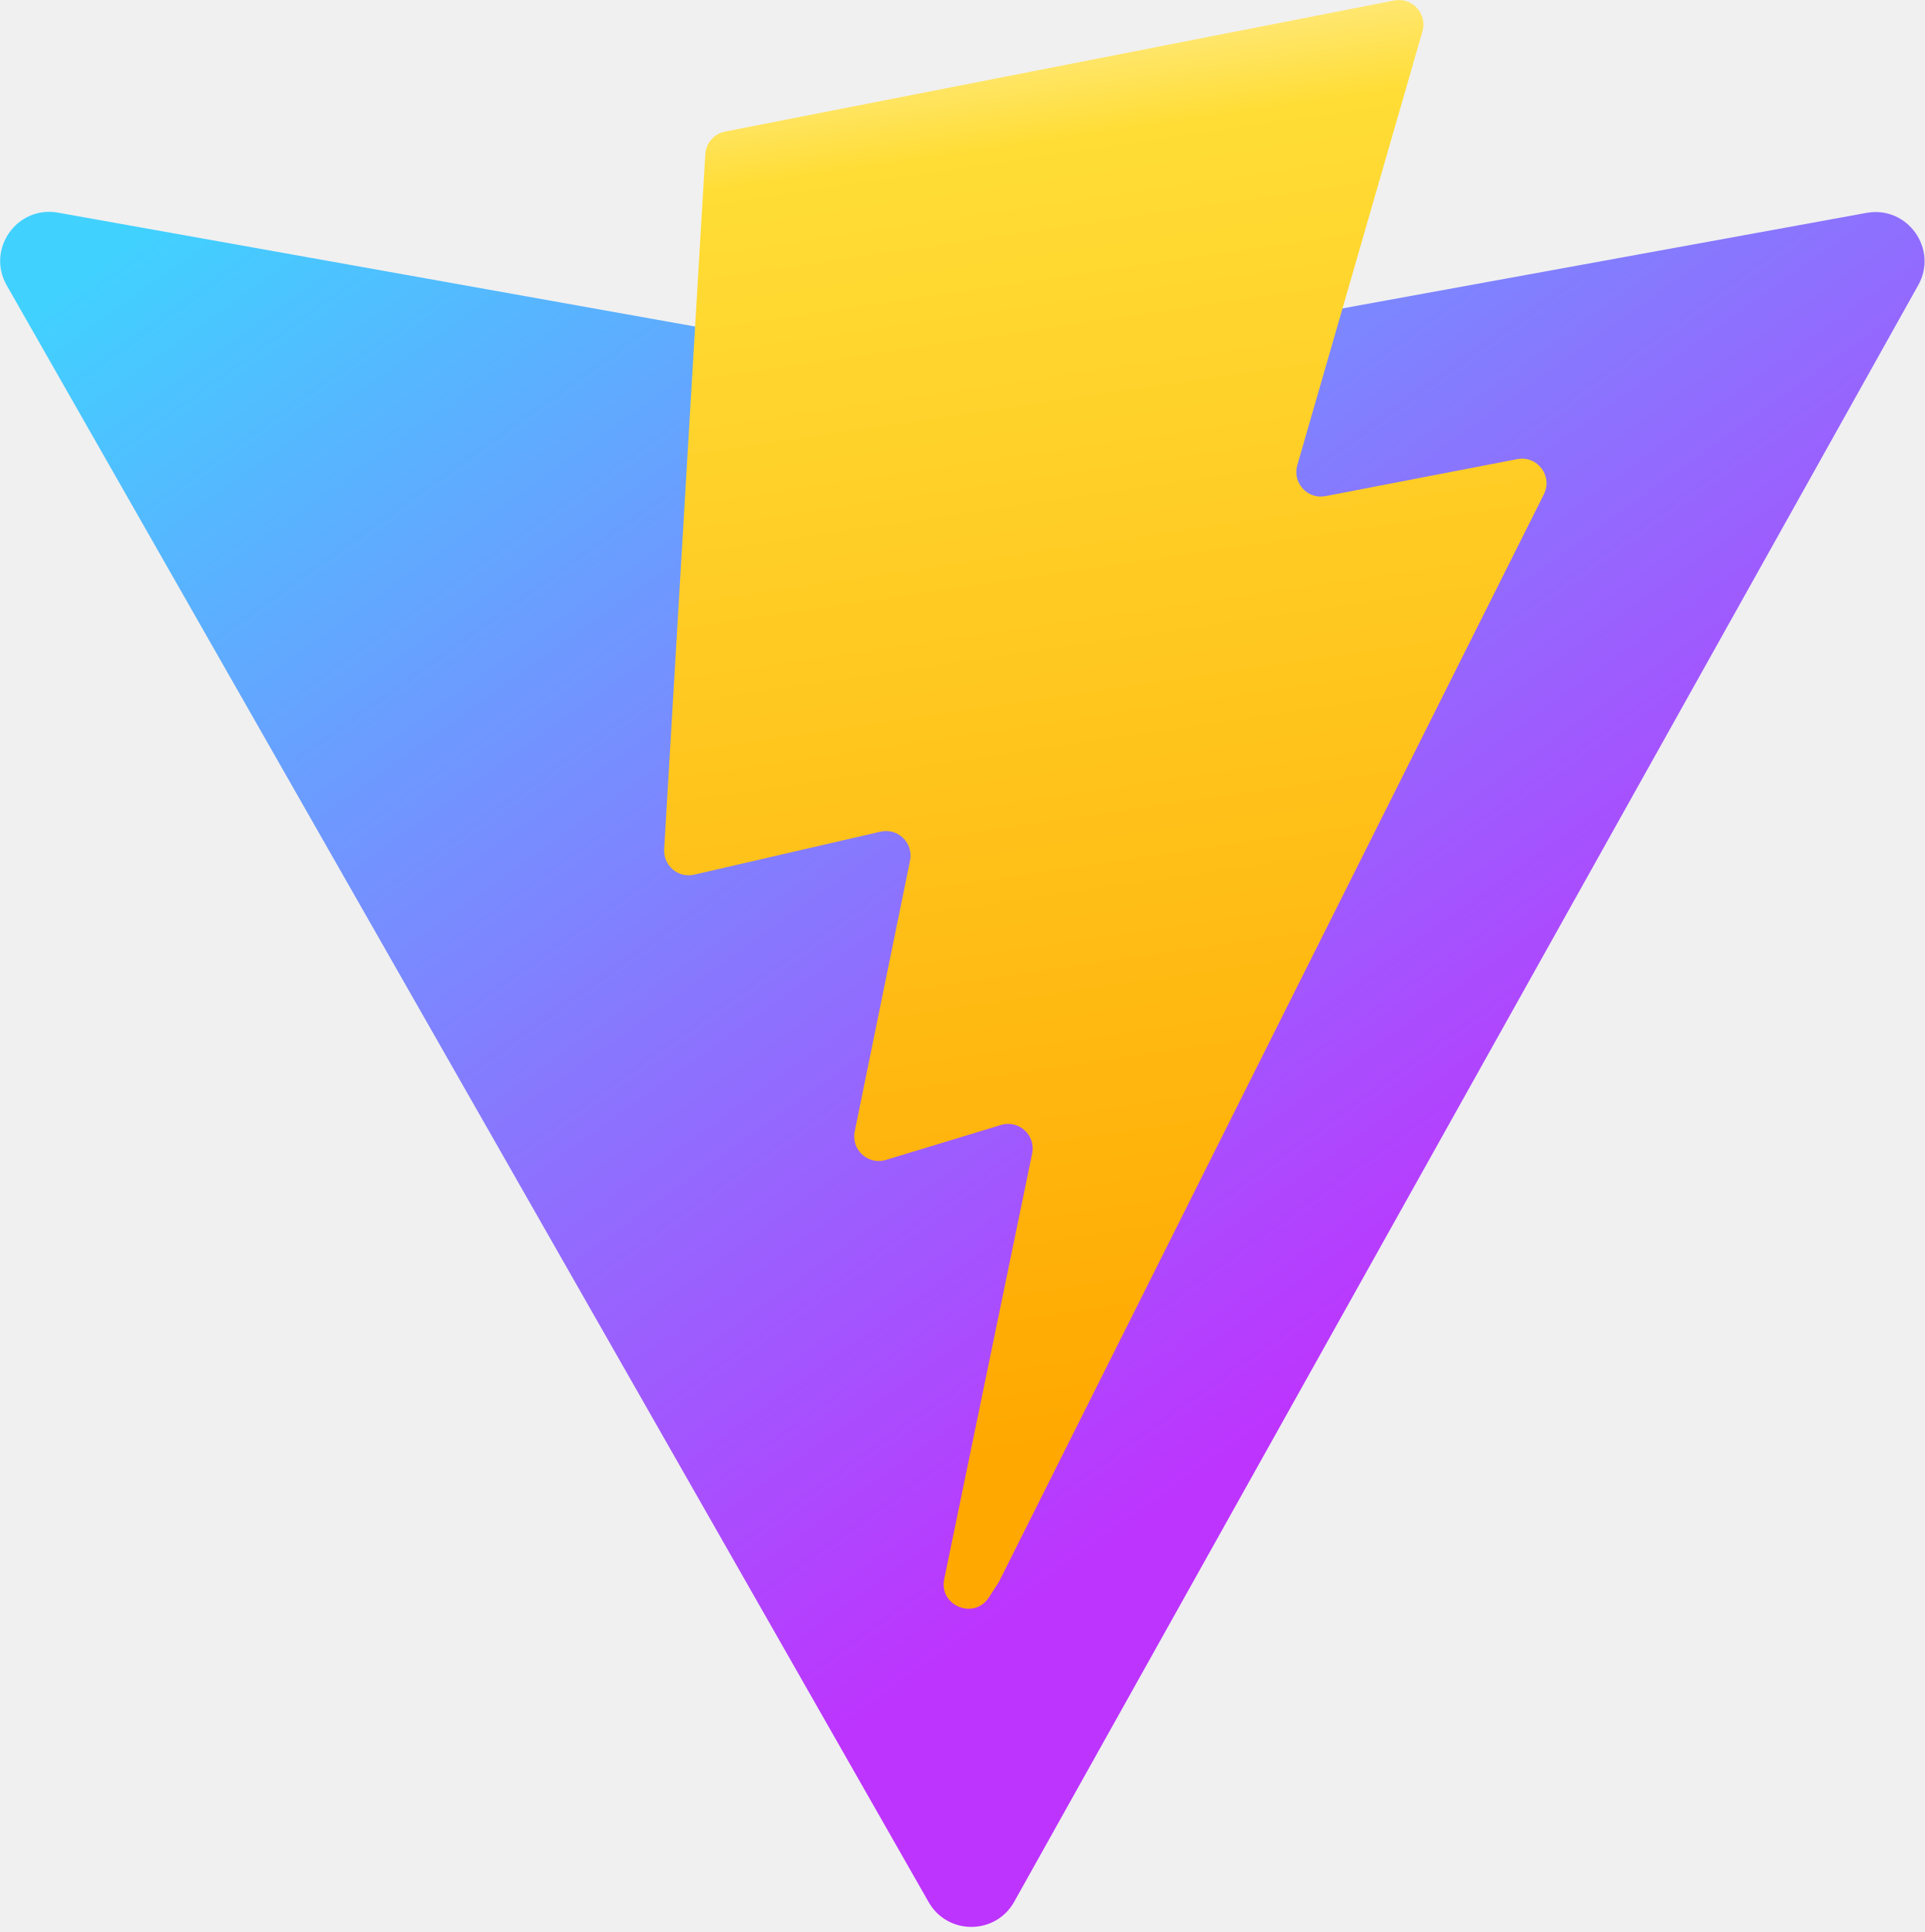
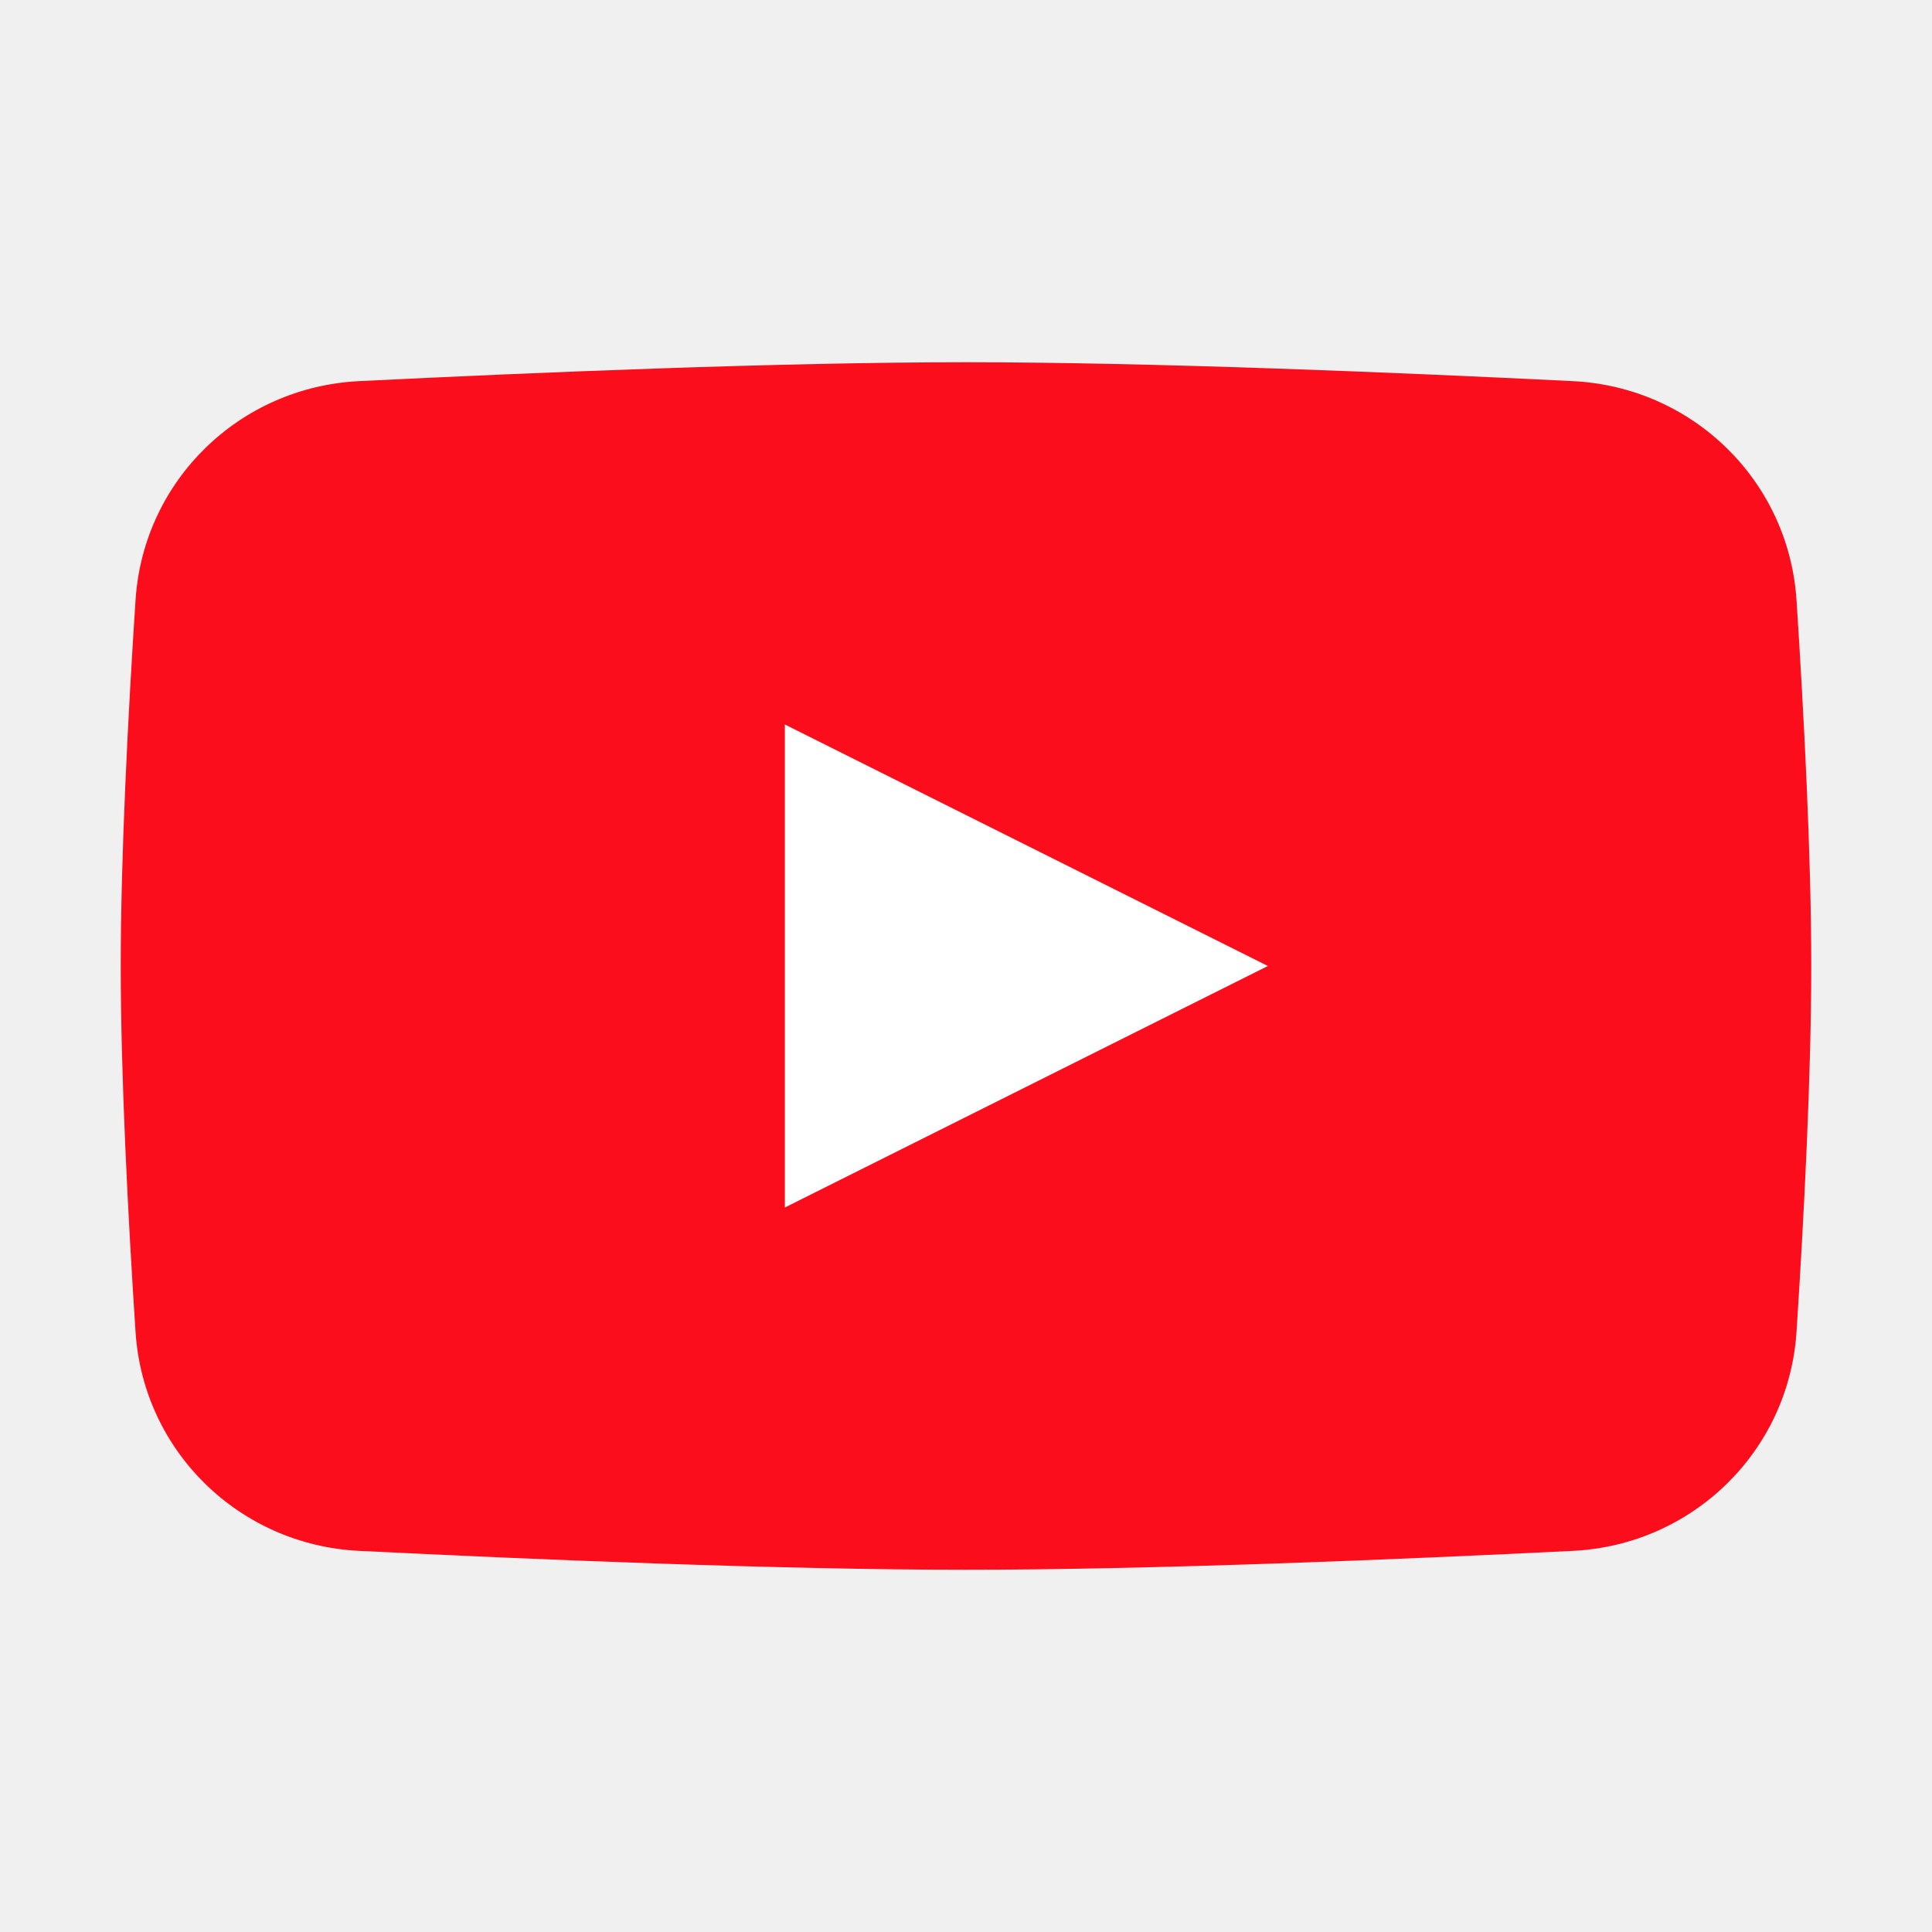
- <svg xmlns="http://www.w3.org/2000/svg" aria-hidden="true" role="img" class="iconify iconify--logos" width="31.88" height="32" preserveAspectRatio="xMidYMid meet" viewBox="0 0 256 257">
-   <defs>
-     <linearGradient id="IconifyId1813088fe1fbc01fb466" x1="-.828%" x2="57.636%" y1="7.652%" y2="78.411%">
-       <stop offset="0%" stop-color="#41D1FF" />
-       <stop offset="100%" stop-color="#BD34FE" />
-     </linearGradient>
-     <linearGradient id="IconifyId1813088fe1fbc01fb467" x1="43.376%" x2="50.316%" y1="2.242%" y2="89.03%">
-       <stop offset="0%" stop-color="#FFEA83" />
-       <stop offset="8.333%" stop-color="#FFDD35" />
-       <stop offset="100%" stop-color="#FFA800" />
-     </linearGradient>
-   </defs>
-   <path fill="url(#IconifyId1813088fe1fbc01fb466)" d="M255.153 37.938L134.897 252.976c-2.483 4.44-8.862 4.466-11.382.048L.875 37.958c-2.746-4.814 1.371-10.646 6.827-9.67l120.385 21.517a6.537 6.537 0 0 0 2.322-.004l117.867-21.483c5.438-.991 9.574 4.796 6.877 9.62Z" />
-   <path fill="url(#IconifyId1813088fe1fbc01fb467)" d="M185.432.063L96.44 17.501a3.268 3.268 0 0 0-2.634 3.014l-5.474 92.456a3.268 3.268 0 0 0 3.997 3.378l24.777-5.718c2.318-.535 4.413 1.507 3.936 3.838l-7.361 36.047c-.495 2.426 1.782 4.5 4.151 3.78l15.304-4.649c2.372-.72 4.652 1.36 4.15 3.788l-11.698 56.621c-.732 3.542 3.979 5.473 5.943 2.437l1.313-2.028l72.516-144.72c1.215-2.423-.88-5.186-3.54-4.672l-25.505 4.922c-2.396.462-4.435-1.77-3.759-4.114l16.646-57.705c.677-2.35-1.37-4.583-3.769-4.113Z" />
+ <svg xmlns="http://www.w3.org/2000/svg" width="100" height="100" viewBox="0 0 32 32" fill="none">
+   <path d="M2.245 9.941C2.373 7.962 3.964 6.412 5.944 6.313C8.812 6.171 12.912 6 16 6C19.088 6 23.188 6.171 26.055 6.313C28.036 6.412 29.627 7.962 29.756 9.941C29.879 11.837 30 14.17 30 16C30 17.83 29.879 20.163 29.756 22.059C29.627 24.038 28.036 25.588 26.055 25.687C23.188 25.829 19.088 26 16 26C12.912 26 8.812 25.829 5.944 25.687C3.964 25.588 2.373 24.038 2.245 22.059C2.121 20.163 2 17.83 2 16C2 14.17 2.121 11.837 2.245 9.941Z" fill="#FC0D1B" />
+   <path d="M13 12V20L21 16L13 12Z" fill="white" />
</svg>
